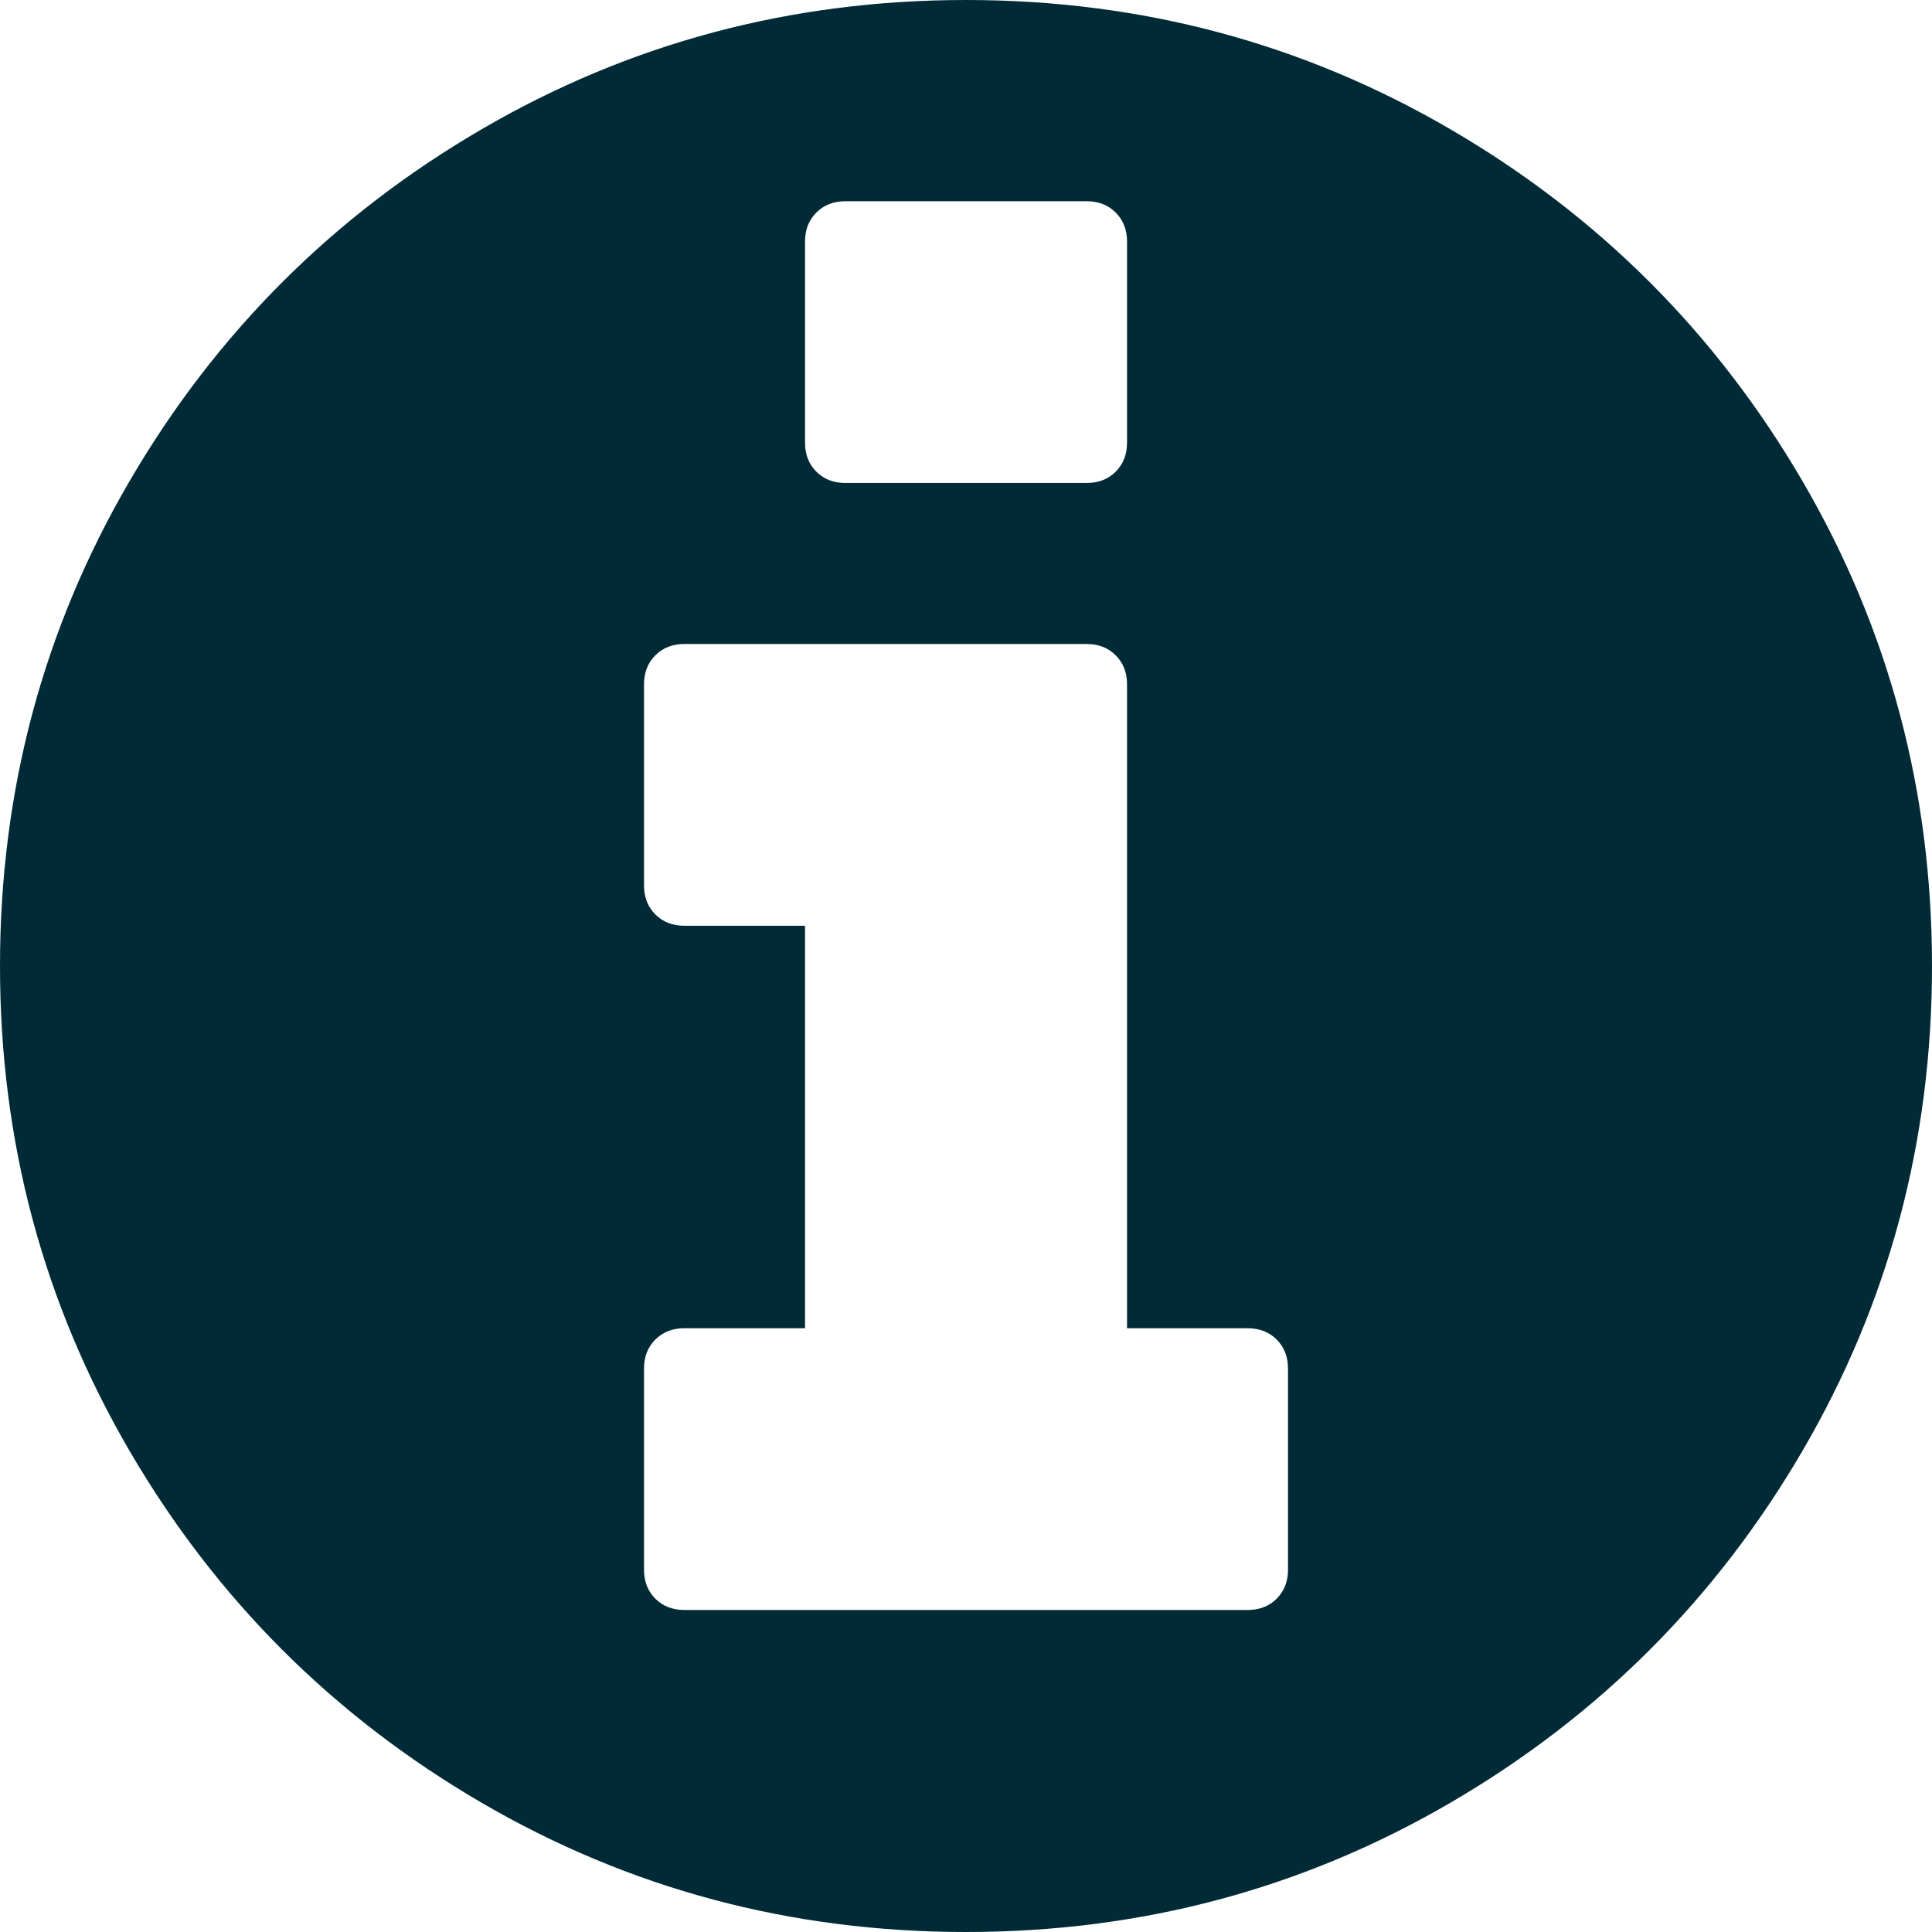
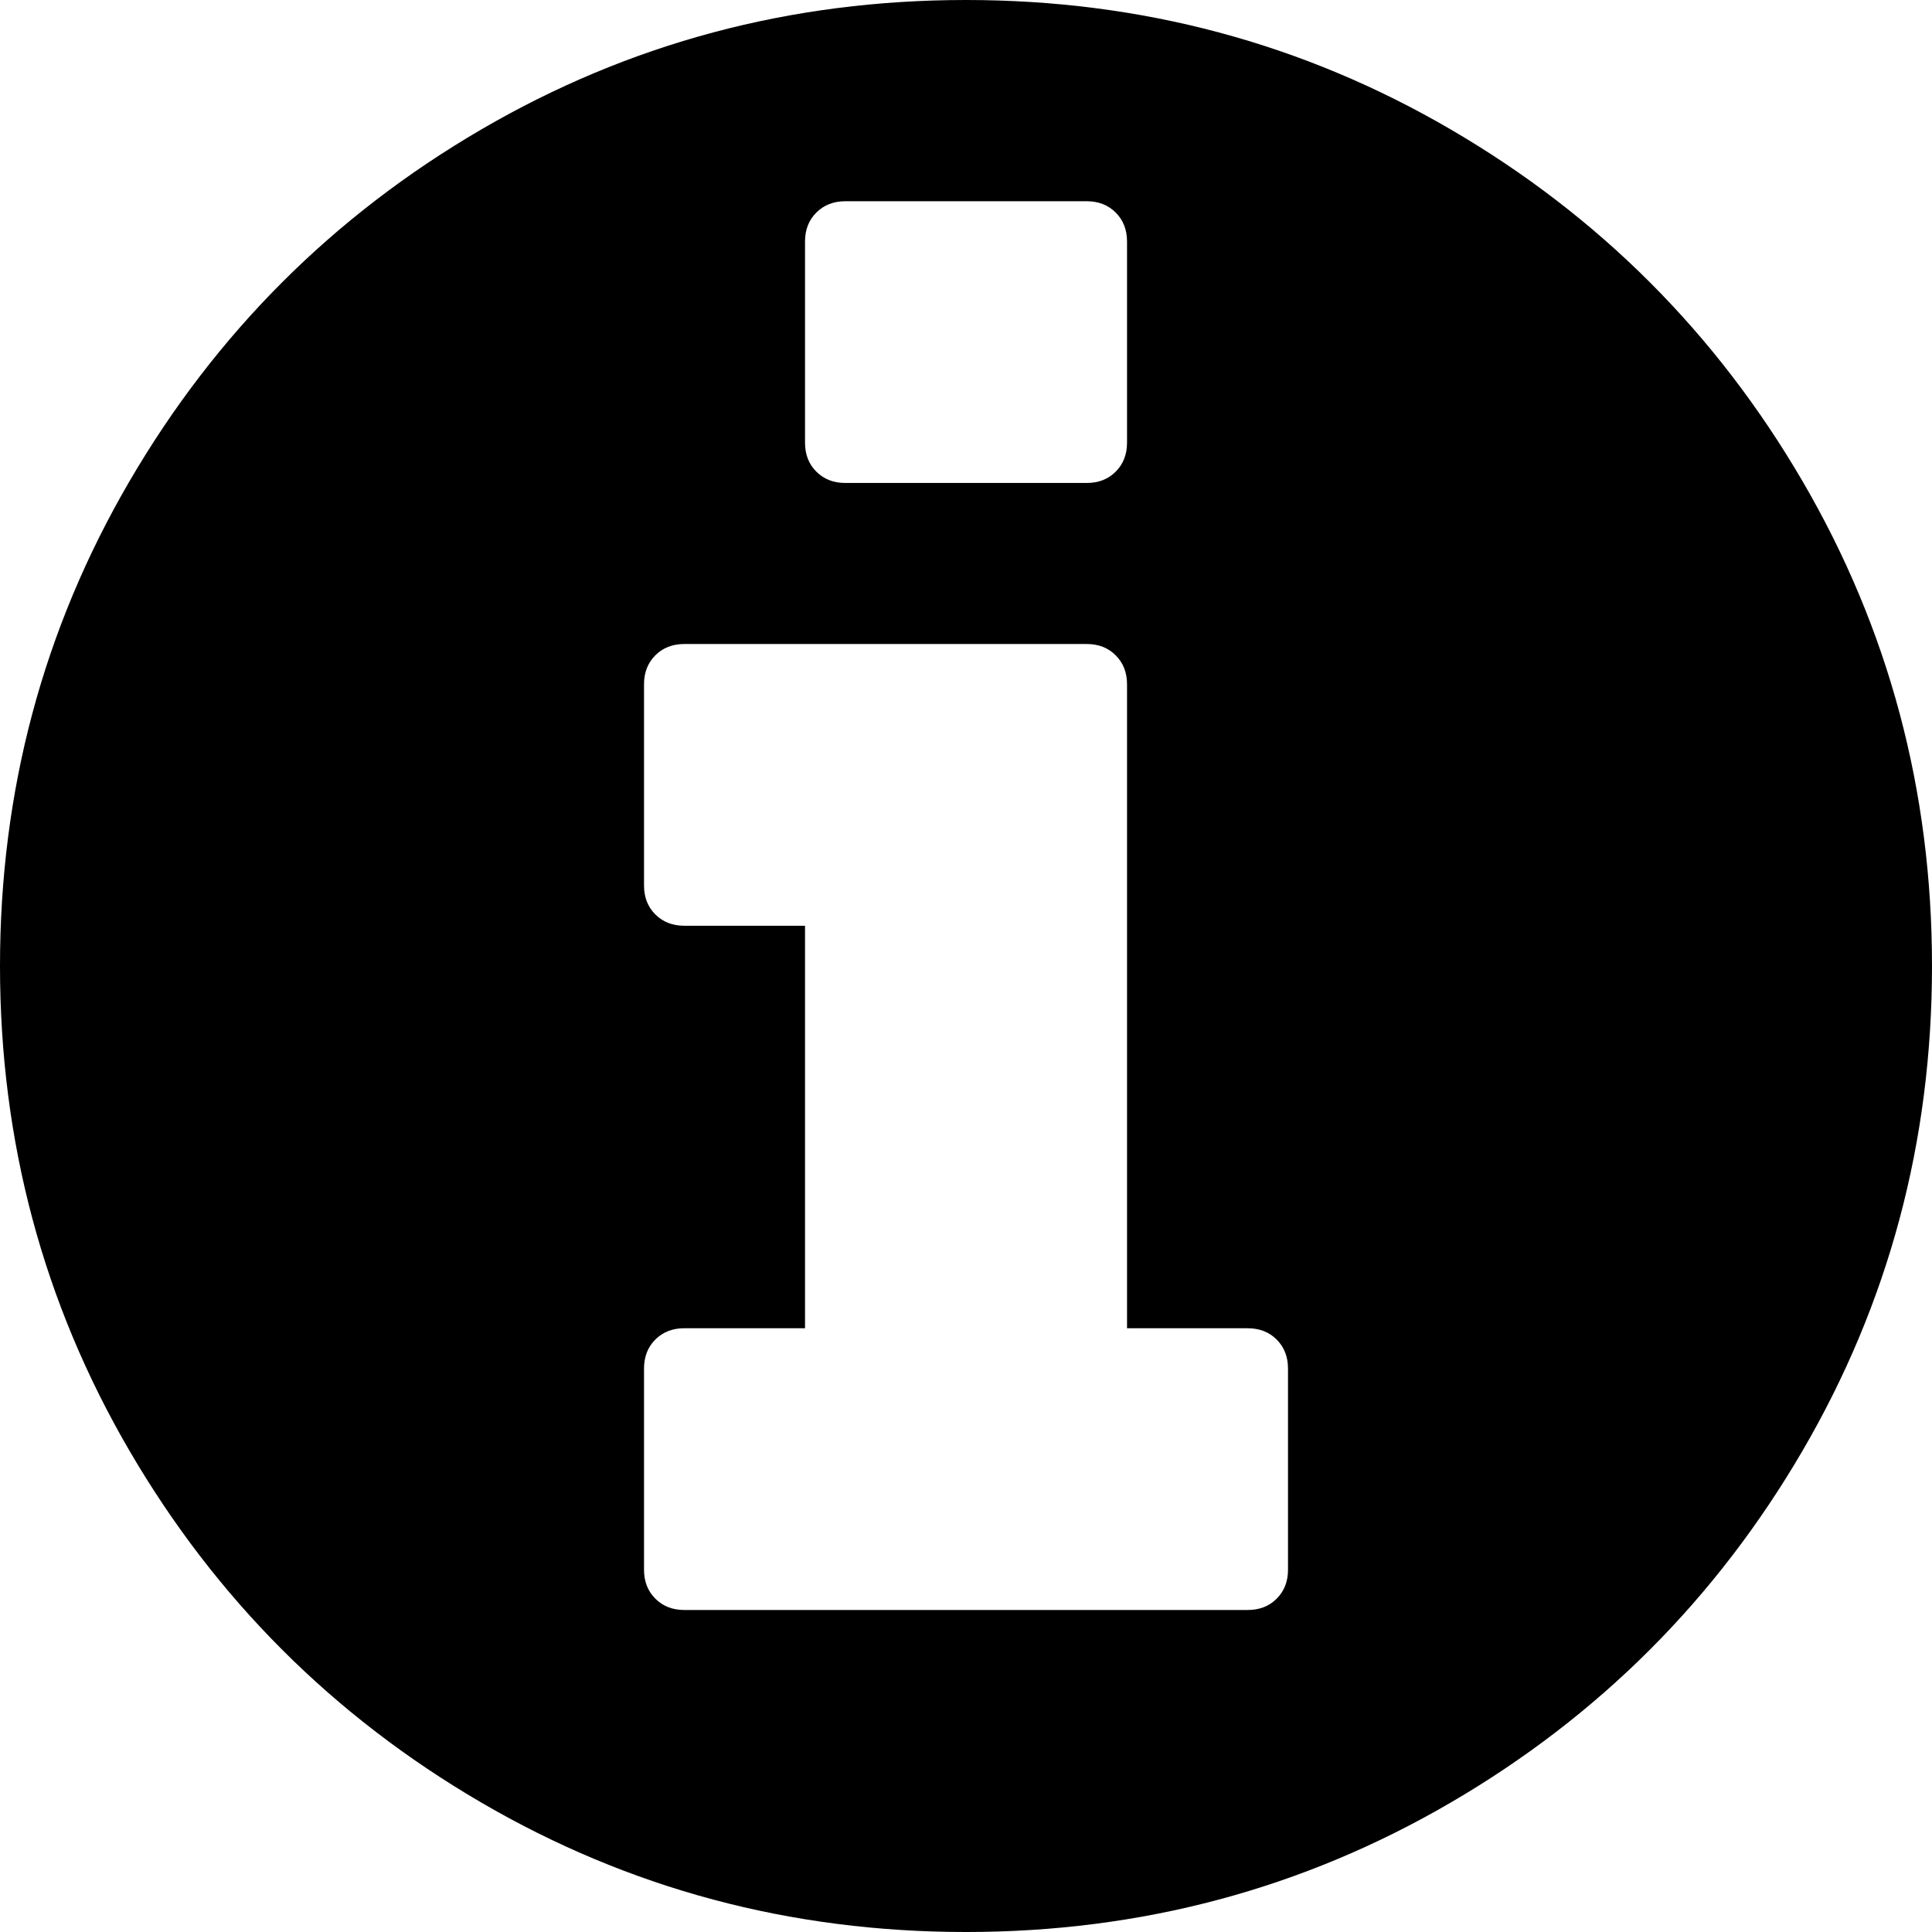
<svg xmlns="http://www.w3.org/2000/svg" version="1.1" x="0px" y="0px" width="438.533px" height="438.533px" viewBox="0 0 438.533 438.533">
-   <g fill="#002b36">
+   <g fill="currentColor">
    <path d="M409.133,109.203c-19.608-33.592-46.205-60.189-79.798-79.796C295.736,9.801,259.058,0,219.273,0   c-39.781,0-76.47,9.801-110.063,29.407c-33.595,19.604-60.192,46.201-79.8,79.796C9.801,142.8,0,179.489,0,219.267   c0,39.78,9.804,76.463,29.407,110.062c19.607,33.592,46.204,60.189,79.799,79.798c33.597,19.605,70.283,29.407,110.063,29.407   s76.47-9.802,110.065-29.407c33.593-19.602,60.189-46.206,79.795-79.798c19.603-33.596,29.403-70.284,29.403-110.062   C438.533,179.485,428.732,142.795,409.133,109.203z M182.727,54.813c0-2.666,0.855-4.853,2.57-6.565   c1.712-1.711,3.903-2.57,6.567-2.57h54.82c2.662,0,4.853,0.859,6.561,2.57c1.711,1.712,2.573,3.899,2.573,6.565v45.682   c0,2.664-0.862,4.854-2.573,6.564c-1.708,1.712-3.898,2.568-6.561,2.568h-54.82c-2.664,0-4.854-0.856-6.567-2.568   c-1.715-1.709-2.57-3.9-2.57-6.564V54.813z M292.359,356.309c0,2.662-0.863,4.853-2.57,6.561c-1.704,1.714-3.895,2.57-6.563,2.57   H155.317c-2.667,0-4.854-0.856-6.567-2.57c-1.712-1.708-2.568-3.898-2.568-6.564v-45.682c0-2.67,0.856-4.853,2.568-6.567   c1.713-1.708,3.903-2.57,6.567-2.57h27.41v-91.358h-27.41c-2.667,0-4.853-0.855-6.567-2.568c-1.712-1.711-2.568-3.901-2.568-6.567   v-45.679c0-2.666,0.856-4.853,2.568-6.567c1.715-1.713,3.905-2.568,6.567-2.568h91.367c2.662,0,4.853,0.855,6.561,2.568   c1.711,1.714,2.573,3.901,2.573,6.567v146.179h27.401c2.669,0,4.859,0.855,6.57,2.566c1.704,1.712,2.566,3.901,2.566,6.567v45.683   H292.359z" />
  </g>
</svg>
